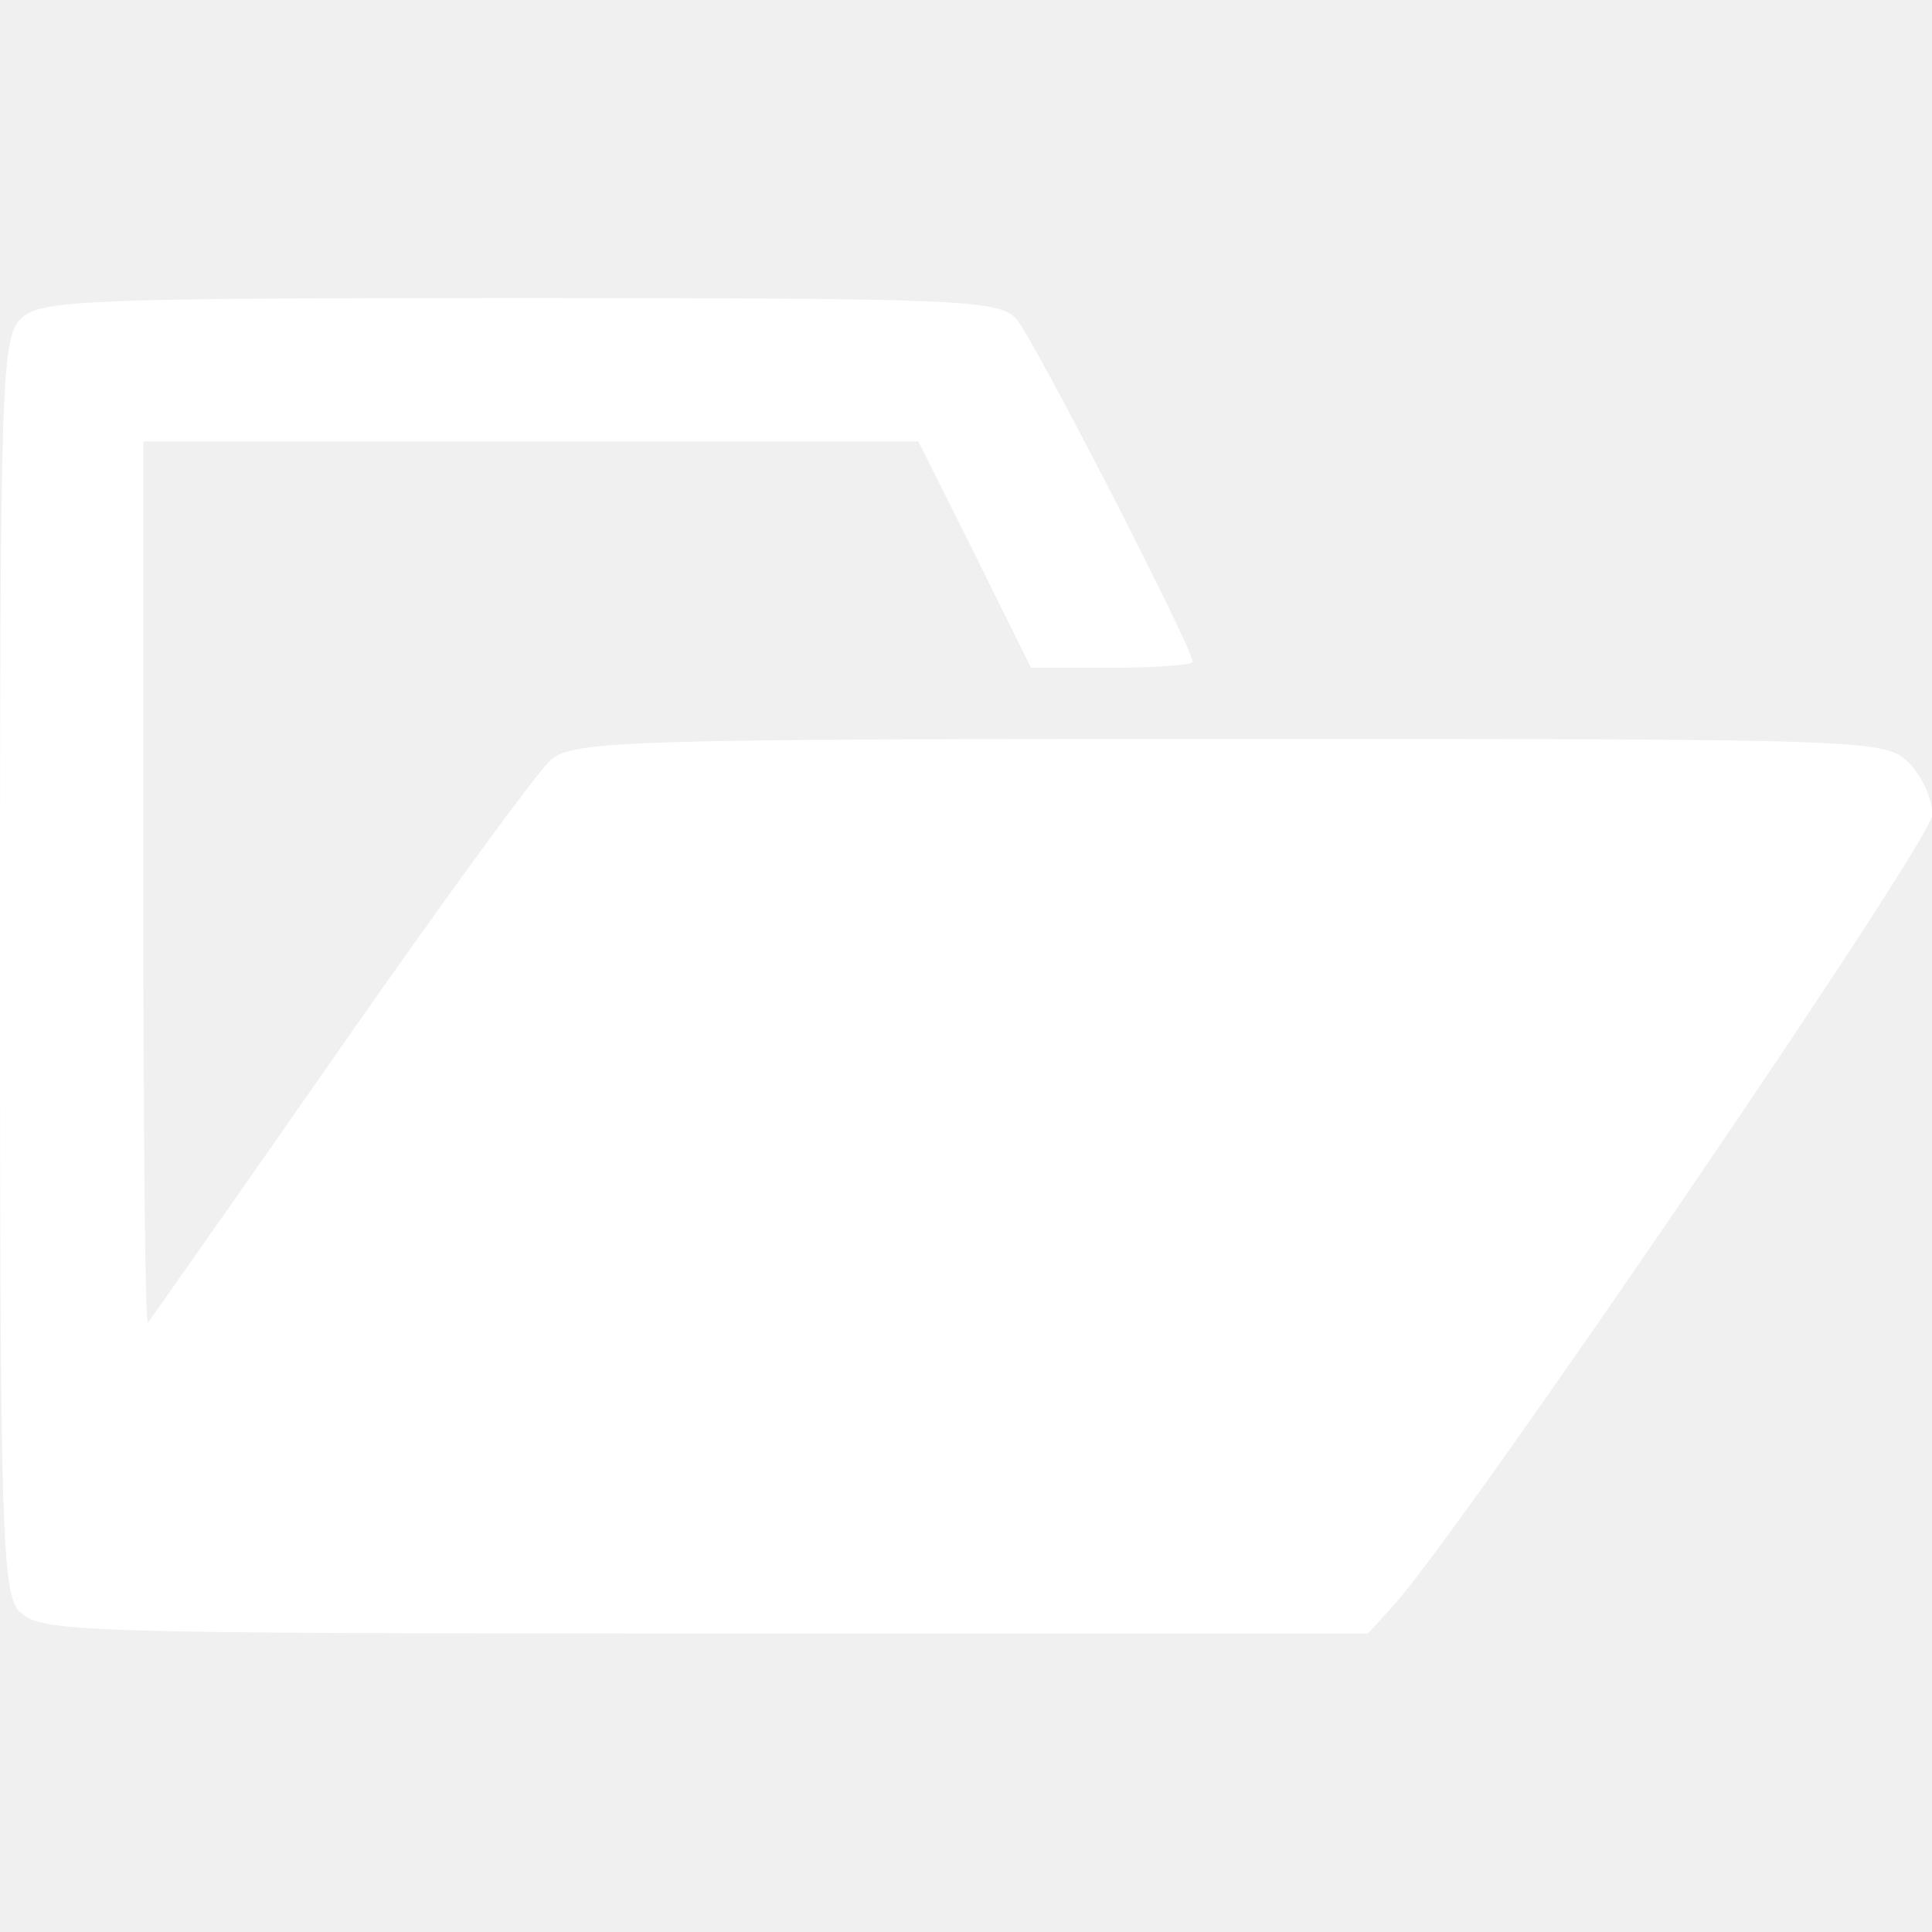
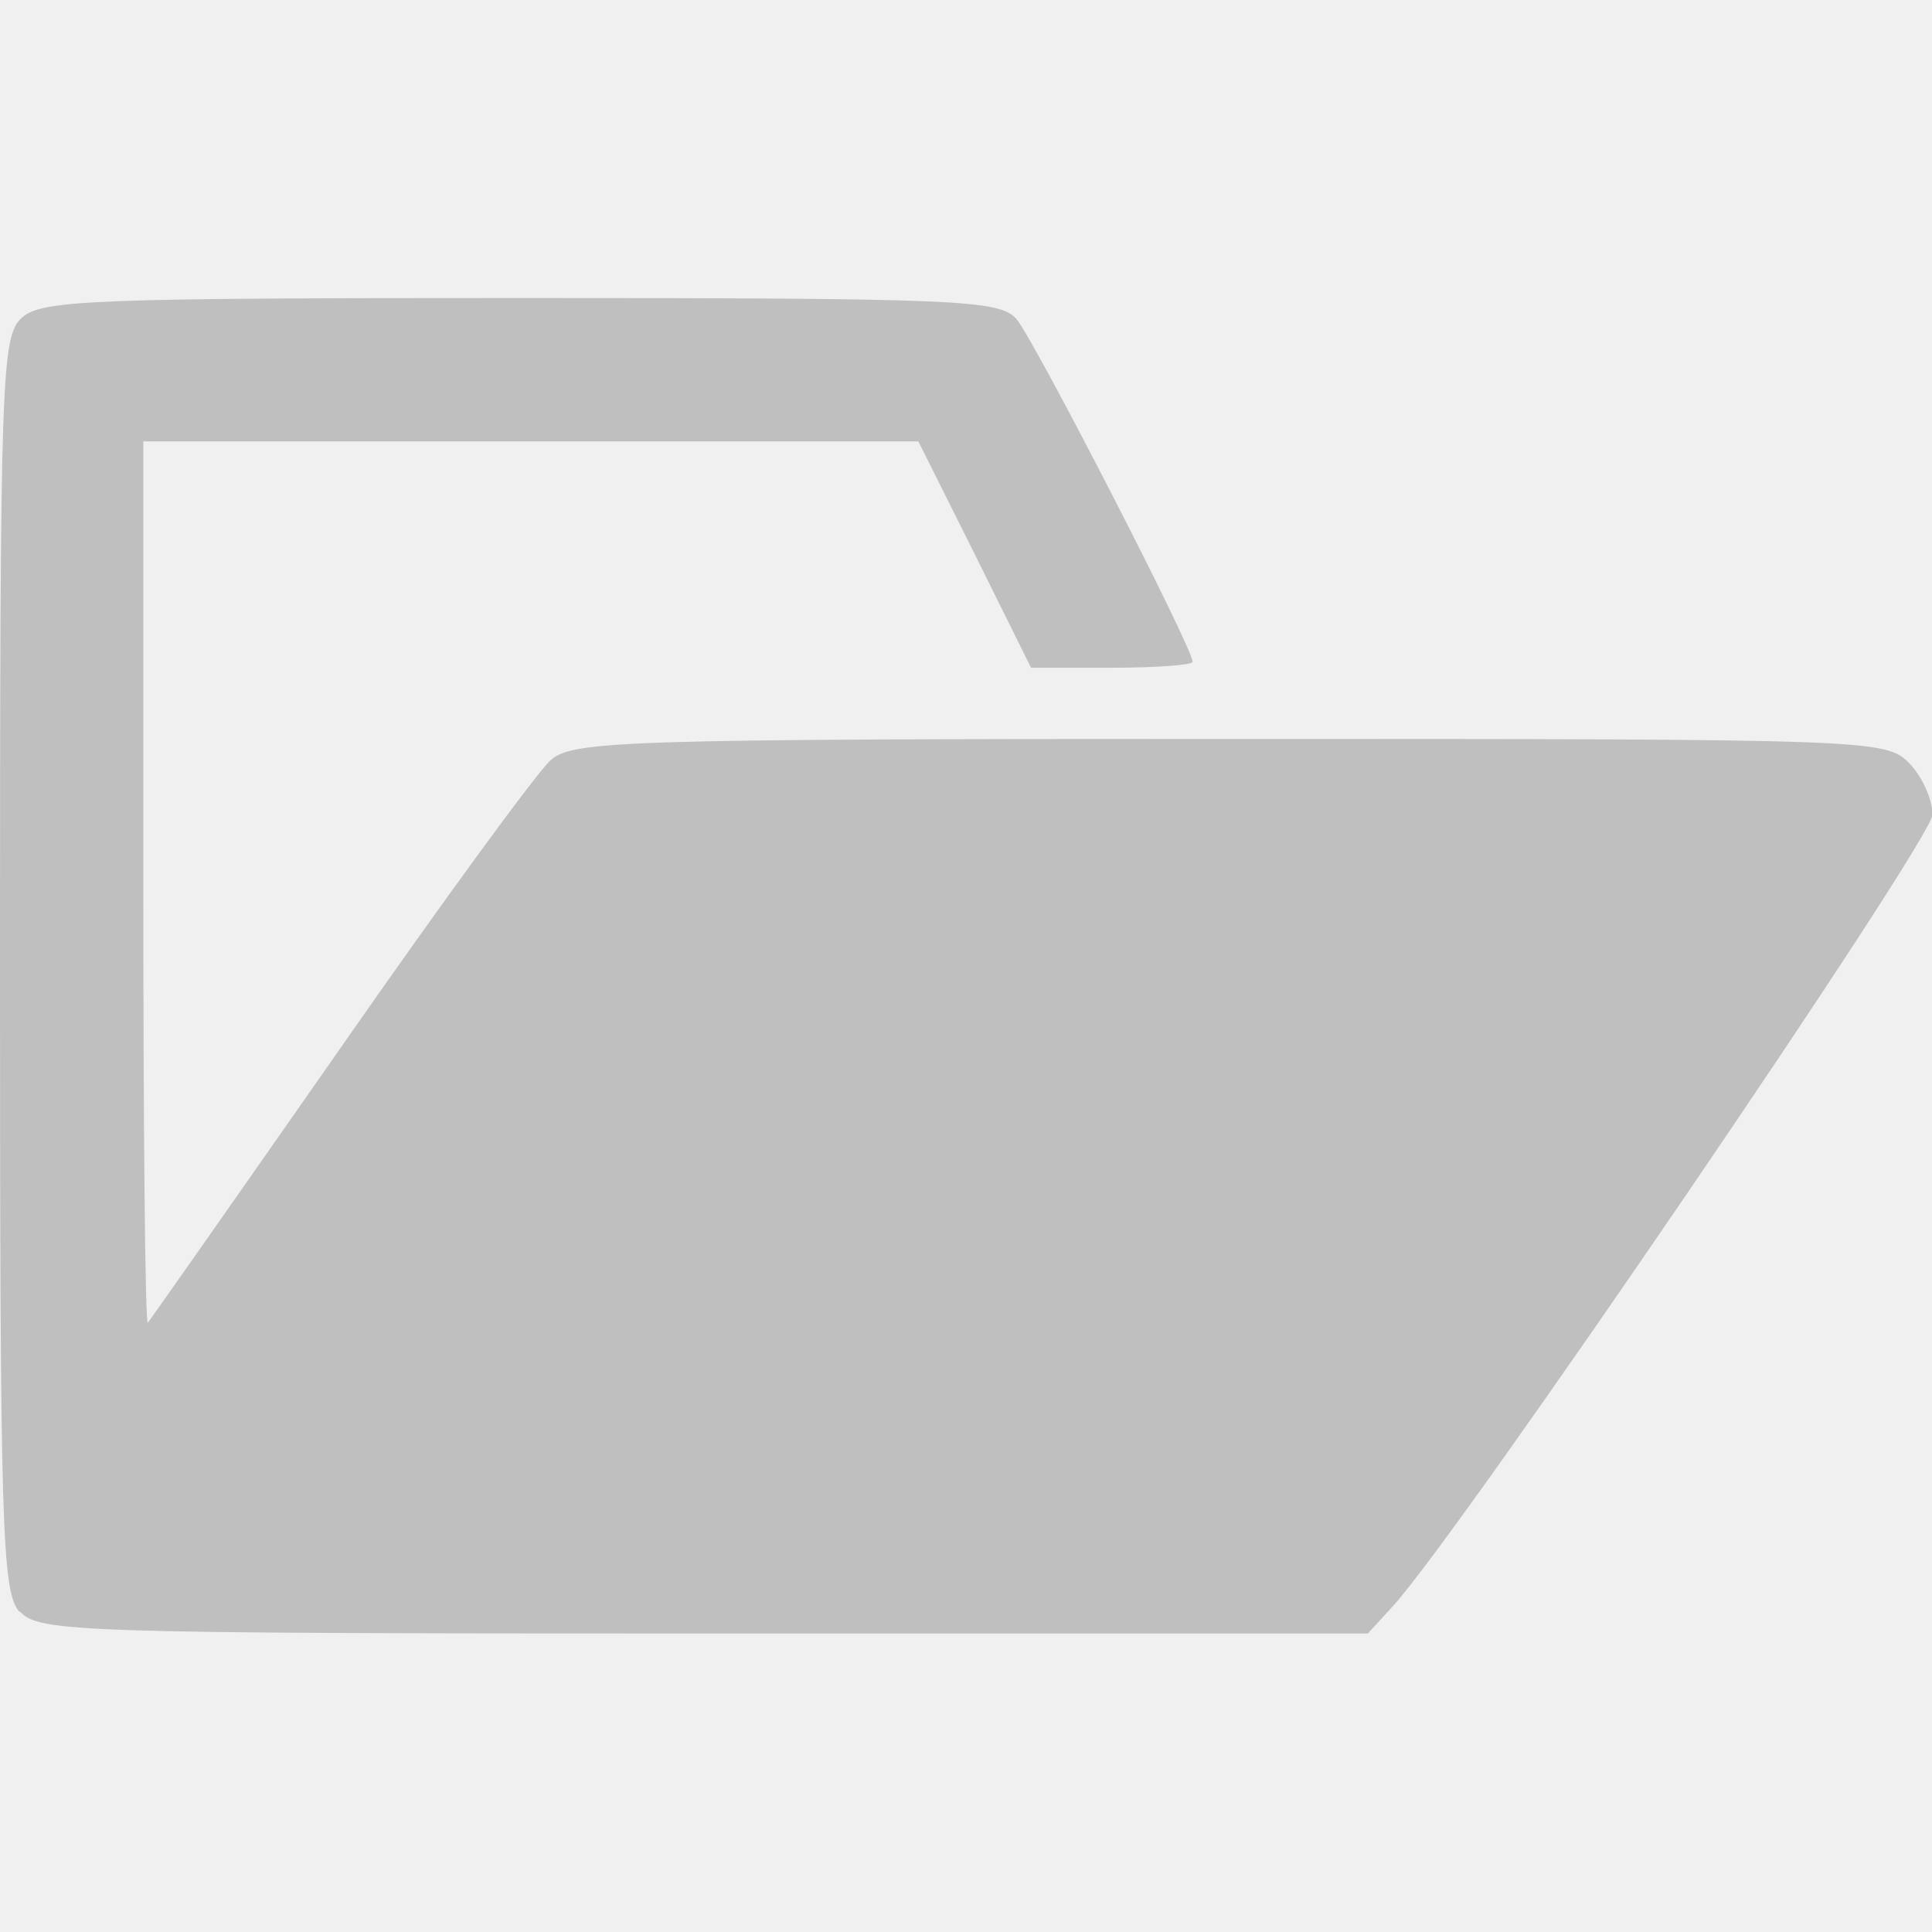
<svg xmlns="http://www.w3.org/2000/svg" width="16" height="16" viewBox="0 0 4.233 4.233" version="1.1" id="svg3026" xml:space="preserve">
  <defs id="defs3023" />
  <g id="layer1">
-     <path style="fill:#ffffff;stroke-width:0.026;fill-opacity:1" d="M 0.043,3.532 C 0.004,3.489 2.666667e-6,3.352 2.666667e-6,2.112 c 0,-1.296 0.003,-1.375 0.048,-1.416 0.043,-0.039 0.157,-0.043 1.093,-0.043 0.963,0 1.049,0.004 1.086,0.046 0.037,0.042 0.386,0.72 0.386,0.751 0,0.007 -0.08,0.013 -0.177,0.013 H 2.259 L 2.136,1.215 2.012,0.967 H 1.163 0.314 V 1.938 c 0,0.534 0.004,0.966 0.01,0.96 0.005,-0.006 0.194,-0.275 0.42,-0.599 0.225,-0.323 0.434,-0.609 0.463,-0.634 0.049,-0.042 0.159,-0.046 1.488,-0.046 1.4,0 1.436,0.001 1.487,0.052 0.029,0.029 0.052,0.08 0.052,0.114 0,0.055 -1.038,1.578 -1.183,1.735 l -0.054,0.059 h -1.455 c -1.376,0 -1.457,-0.003 -1.498,-0.048 z" id="path5747" />
+     <path style="fill:#bfbfbf;stroke-width:0.026;fill-opacity:1" d="M 0.043,3.532 C 0.004,3.489 2.666667e-6,3.352 2.666667e-6,2.112 c 0,-1.296 0.003,-1.375 0.048,-1.416 0.043,-0.039 0.157,-0.043 1.093,-0.043 0.963,0 1.049,0.004 1.086,0.046 0.037,0.042 0.386,0.72 0.386,0.751 0,0.007 -0.08,0.013 -0.177,0.013 H 2.259 L 2.136,1.215 2.012,0.967 H 1.163 0.314 V 1.938 c 0,0.534 0.004,0.966 0.01,0.96 0.005,-0.006 0.194,-0.275 0.42,-0.599 0.225,-0.323 0.434,-0.609 0.463,-0.634 0.049,-0.042 0.159,-0.046 1.488,-0.046 1.4,0 1.436,0.001 1.487,0.052 0.029,0.029 0.052,0.08 0.052,0.114 0,0.055 -1.038,1.578 -1.183,1.735 l -0.054,0.059 h -1.455 c -1.376,0 -1.457,-0.003 -1.498,-0.048 z" id="path5747" />
  </g>
</svg>
